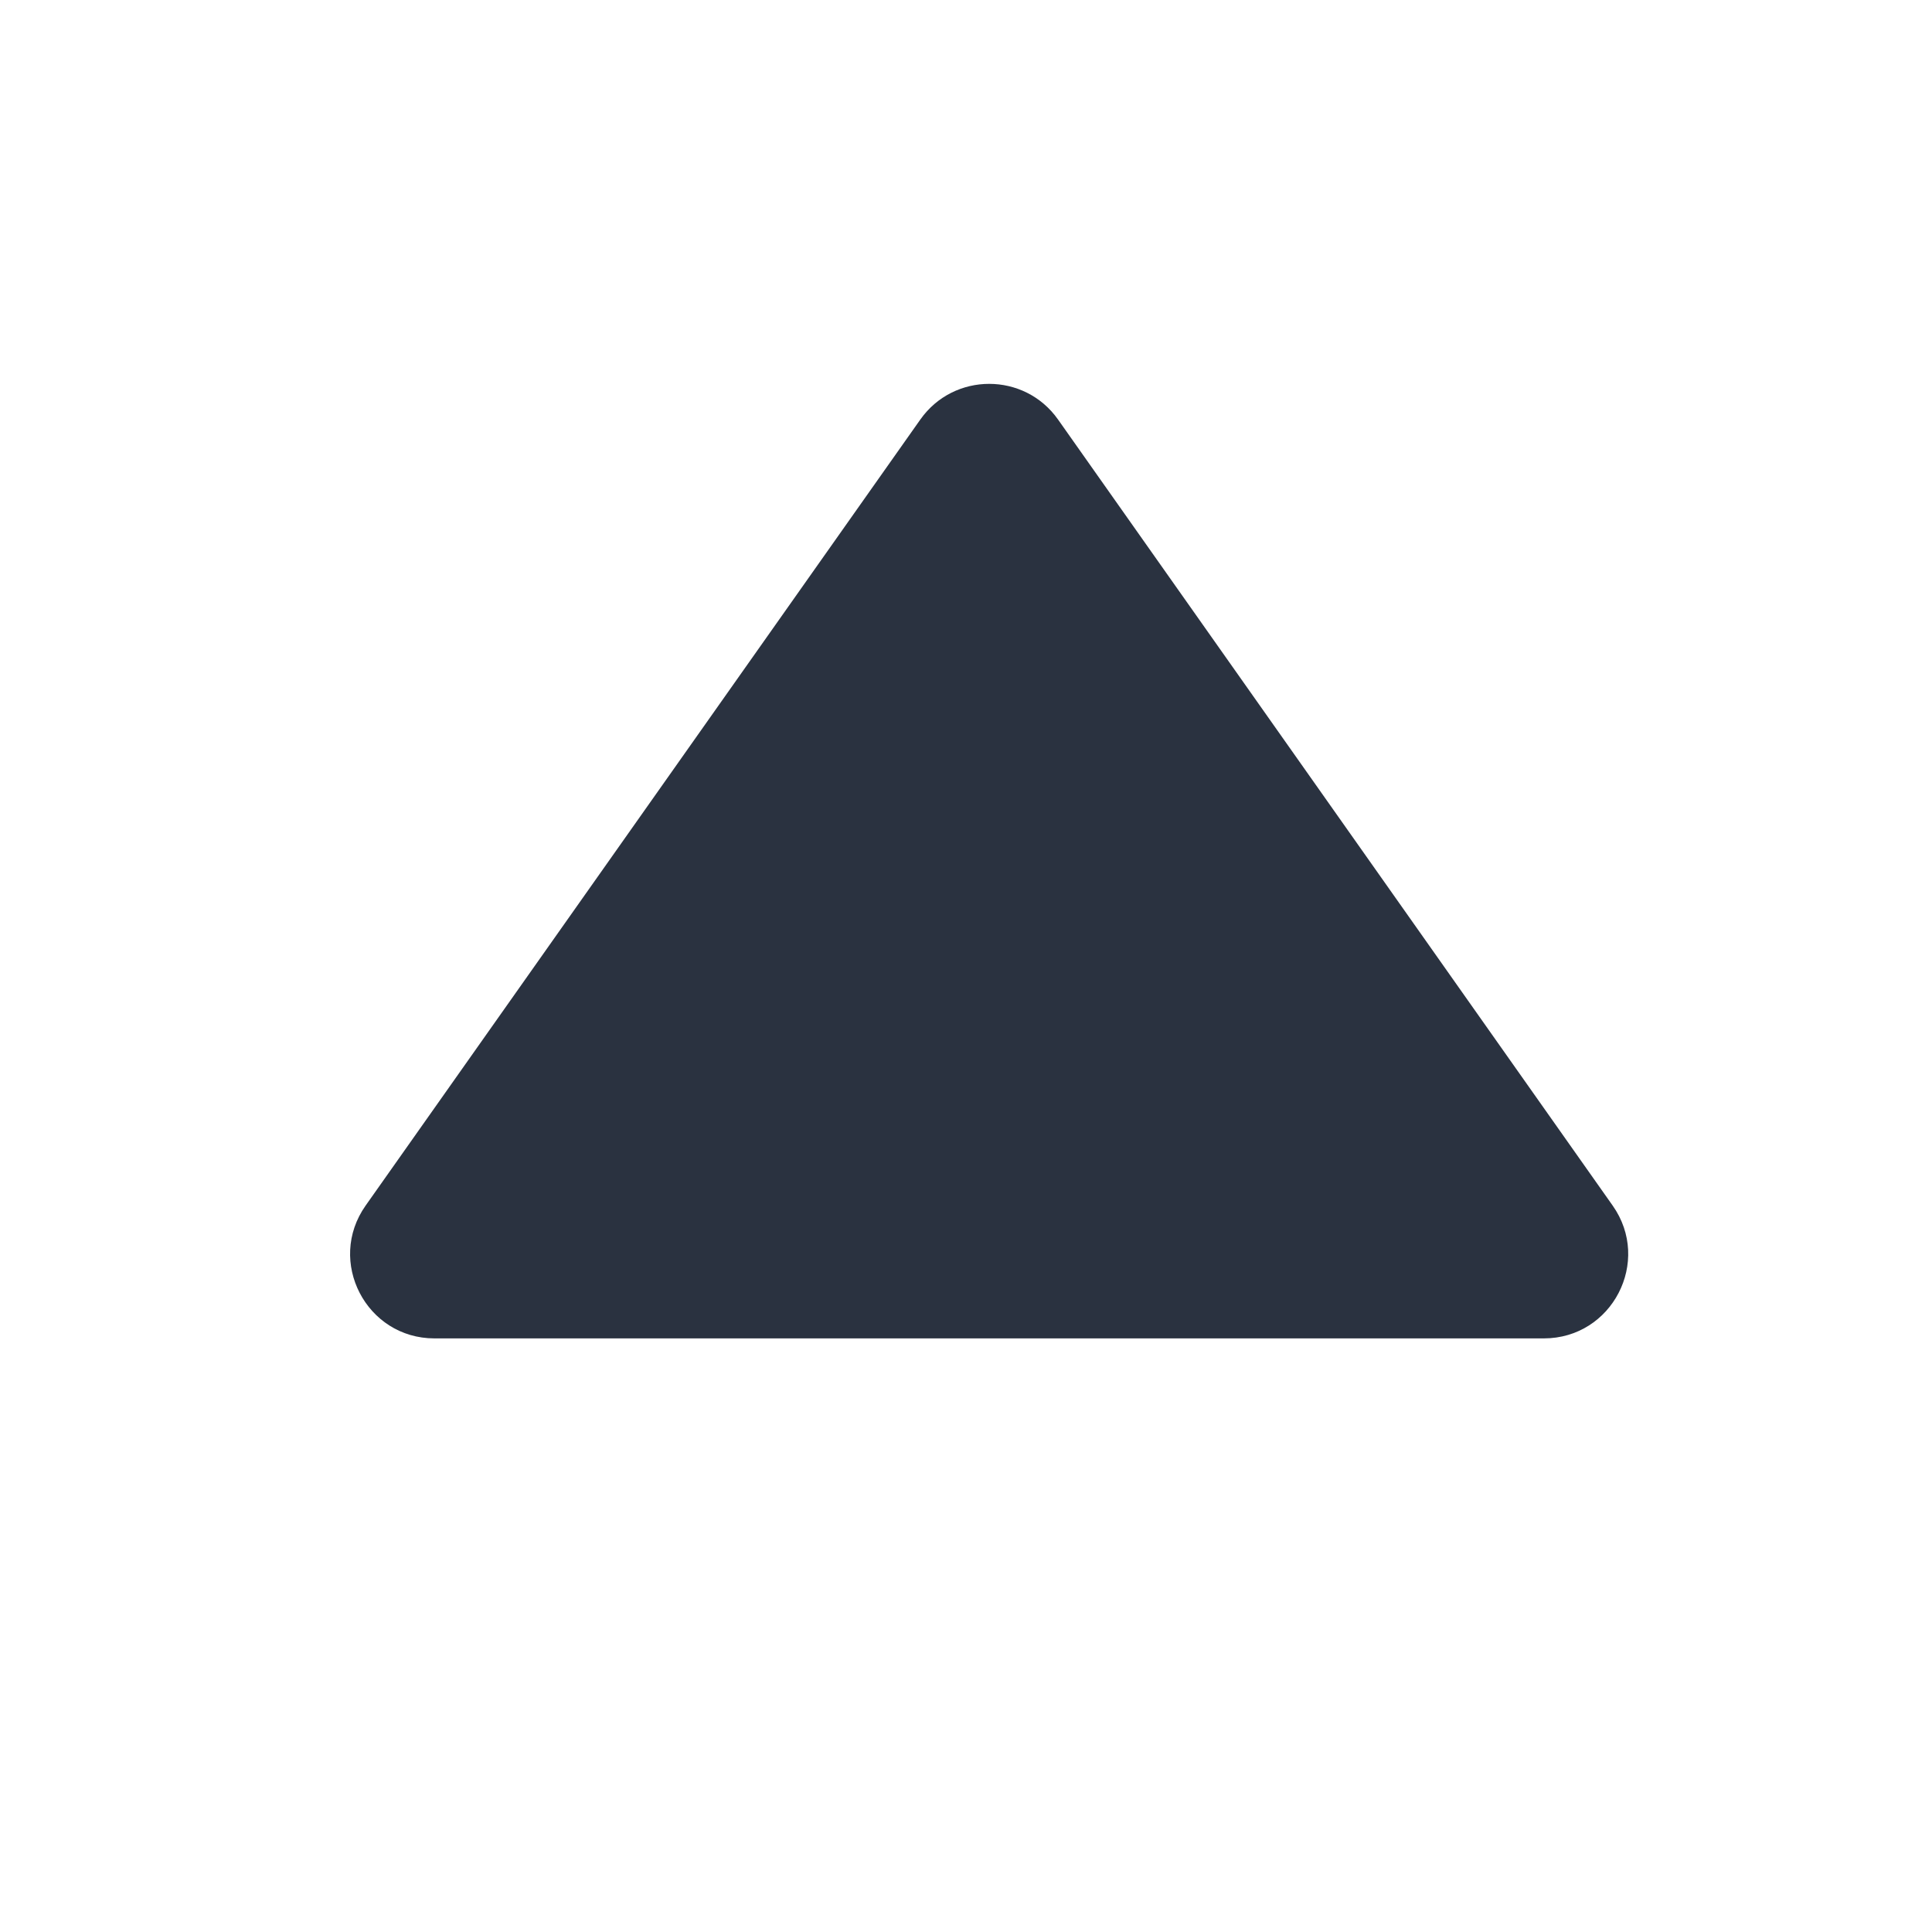
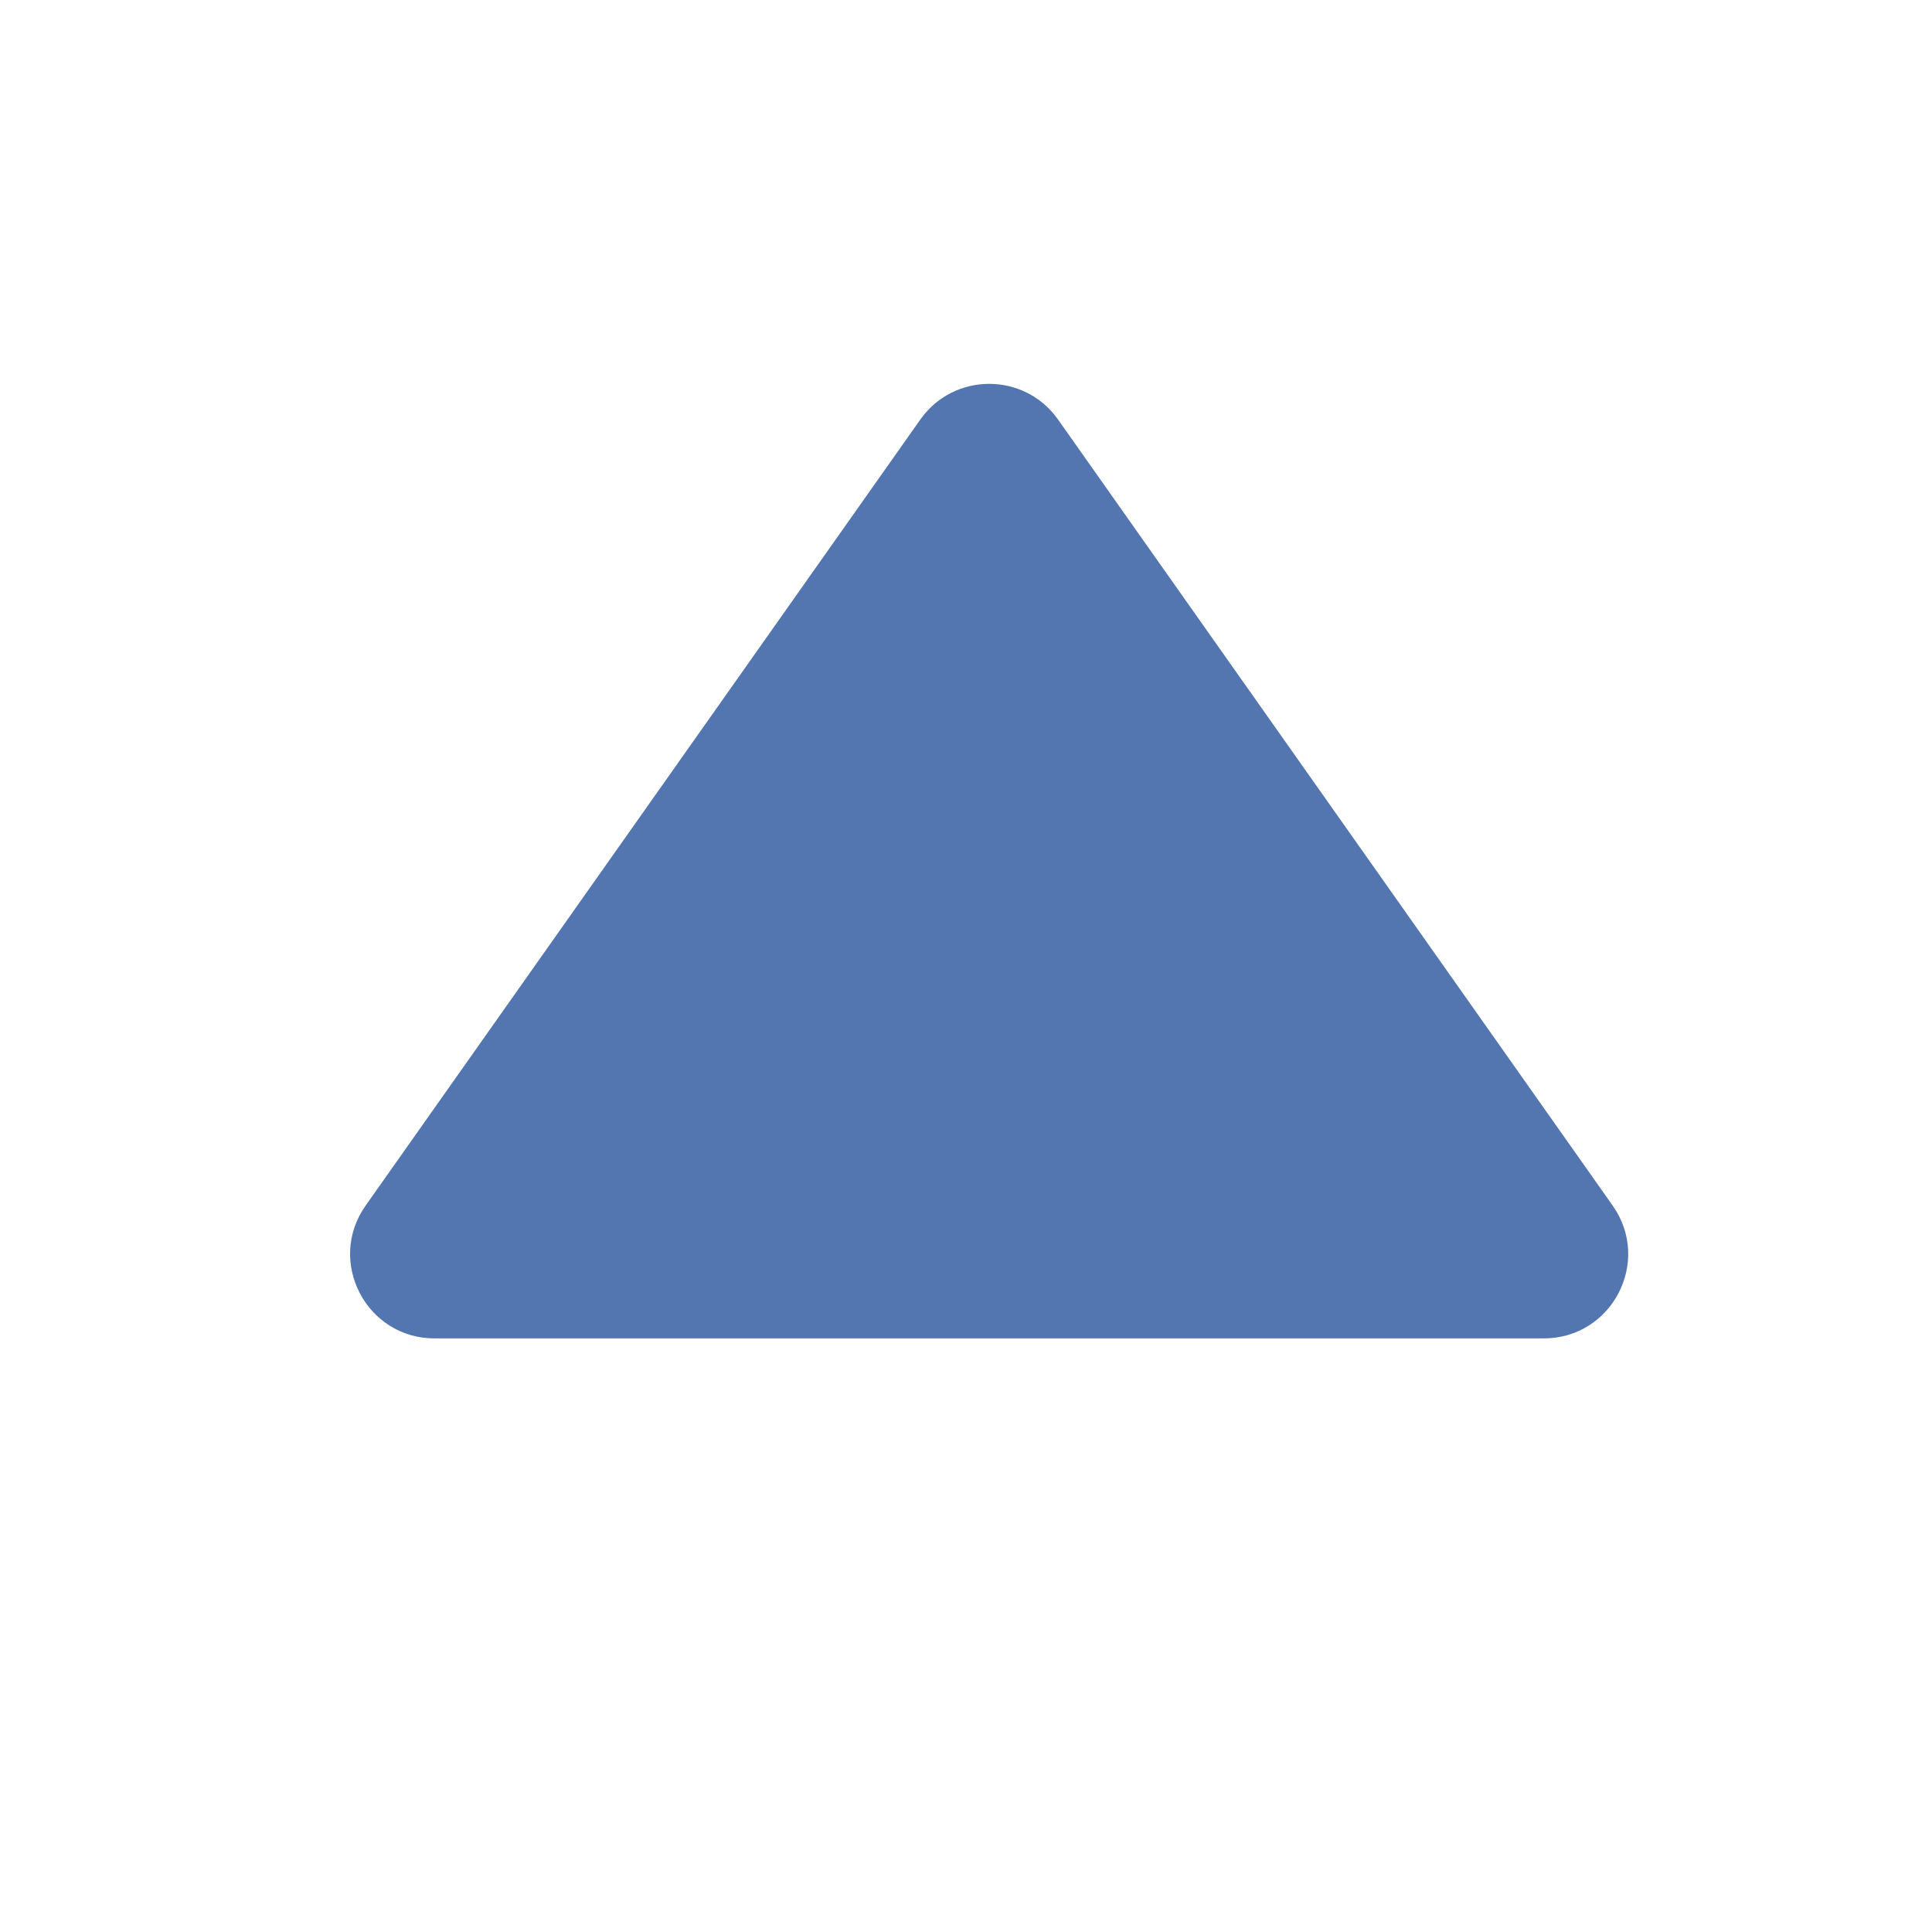
<svg xmlns="http://www.w3.org/2000/svg" width="24" height="24" viewBox="0 0 24 24" fill="none">
-   <path d="M11.433 5.211C11.85 4.621 12.726 4.621 13.143 5.211L20.033 14.976C20.522 15.669 20.027 16.626 19.178 16.626H5.397C4.549 16.626 4.053 15.669 4.542 14.976L11.433 5.211Z" fill="#2a3240" />
+   <path d="M11.433 5.211C11.85 4.621 12.726 4.621 13.143 5.211L20.033 14.976C20.522 15.669 20.027 16.626 19.178 16.626H5.397C4.549 16.626 4.053 15.669 4.542 14.976L11.433 5.211Z" fill="#5476b0" />
</svg>
